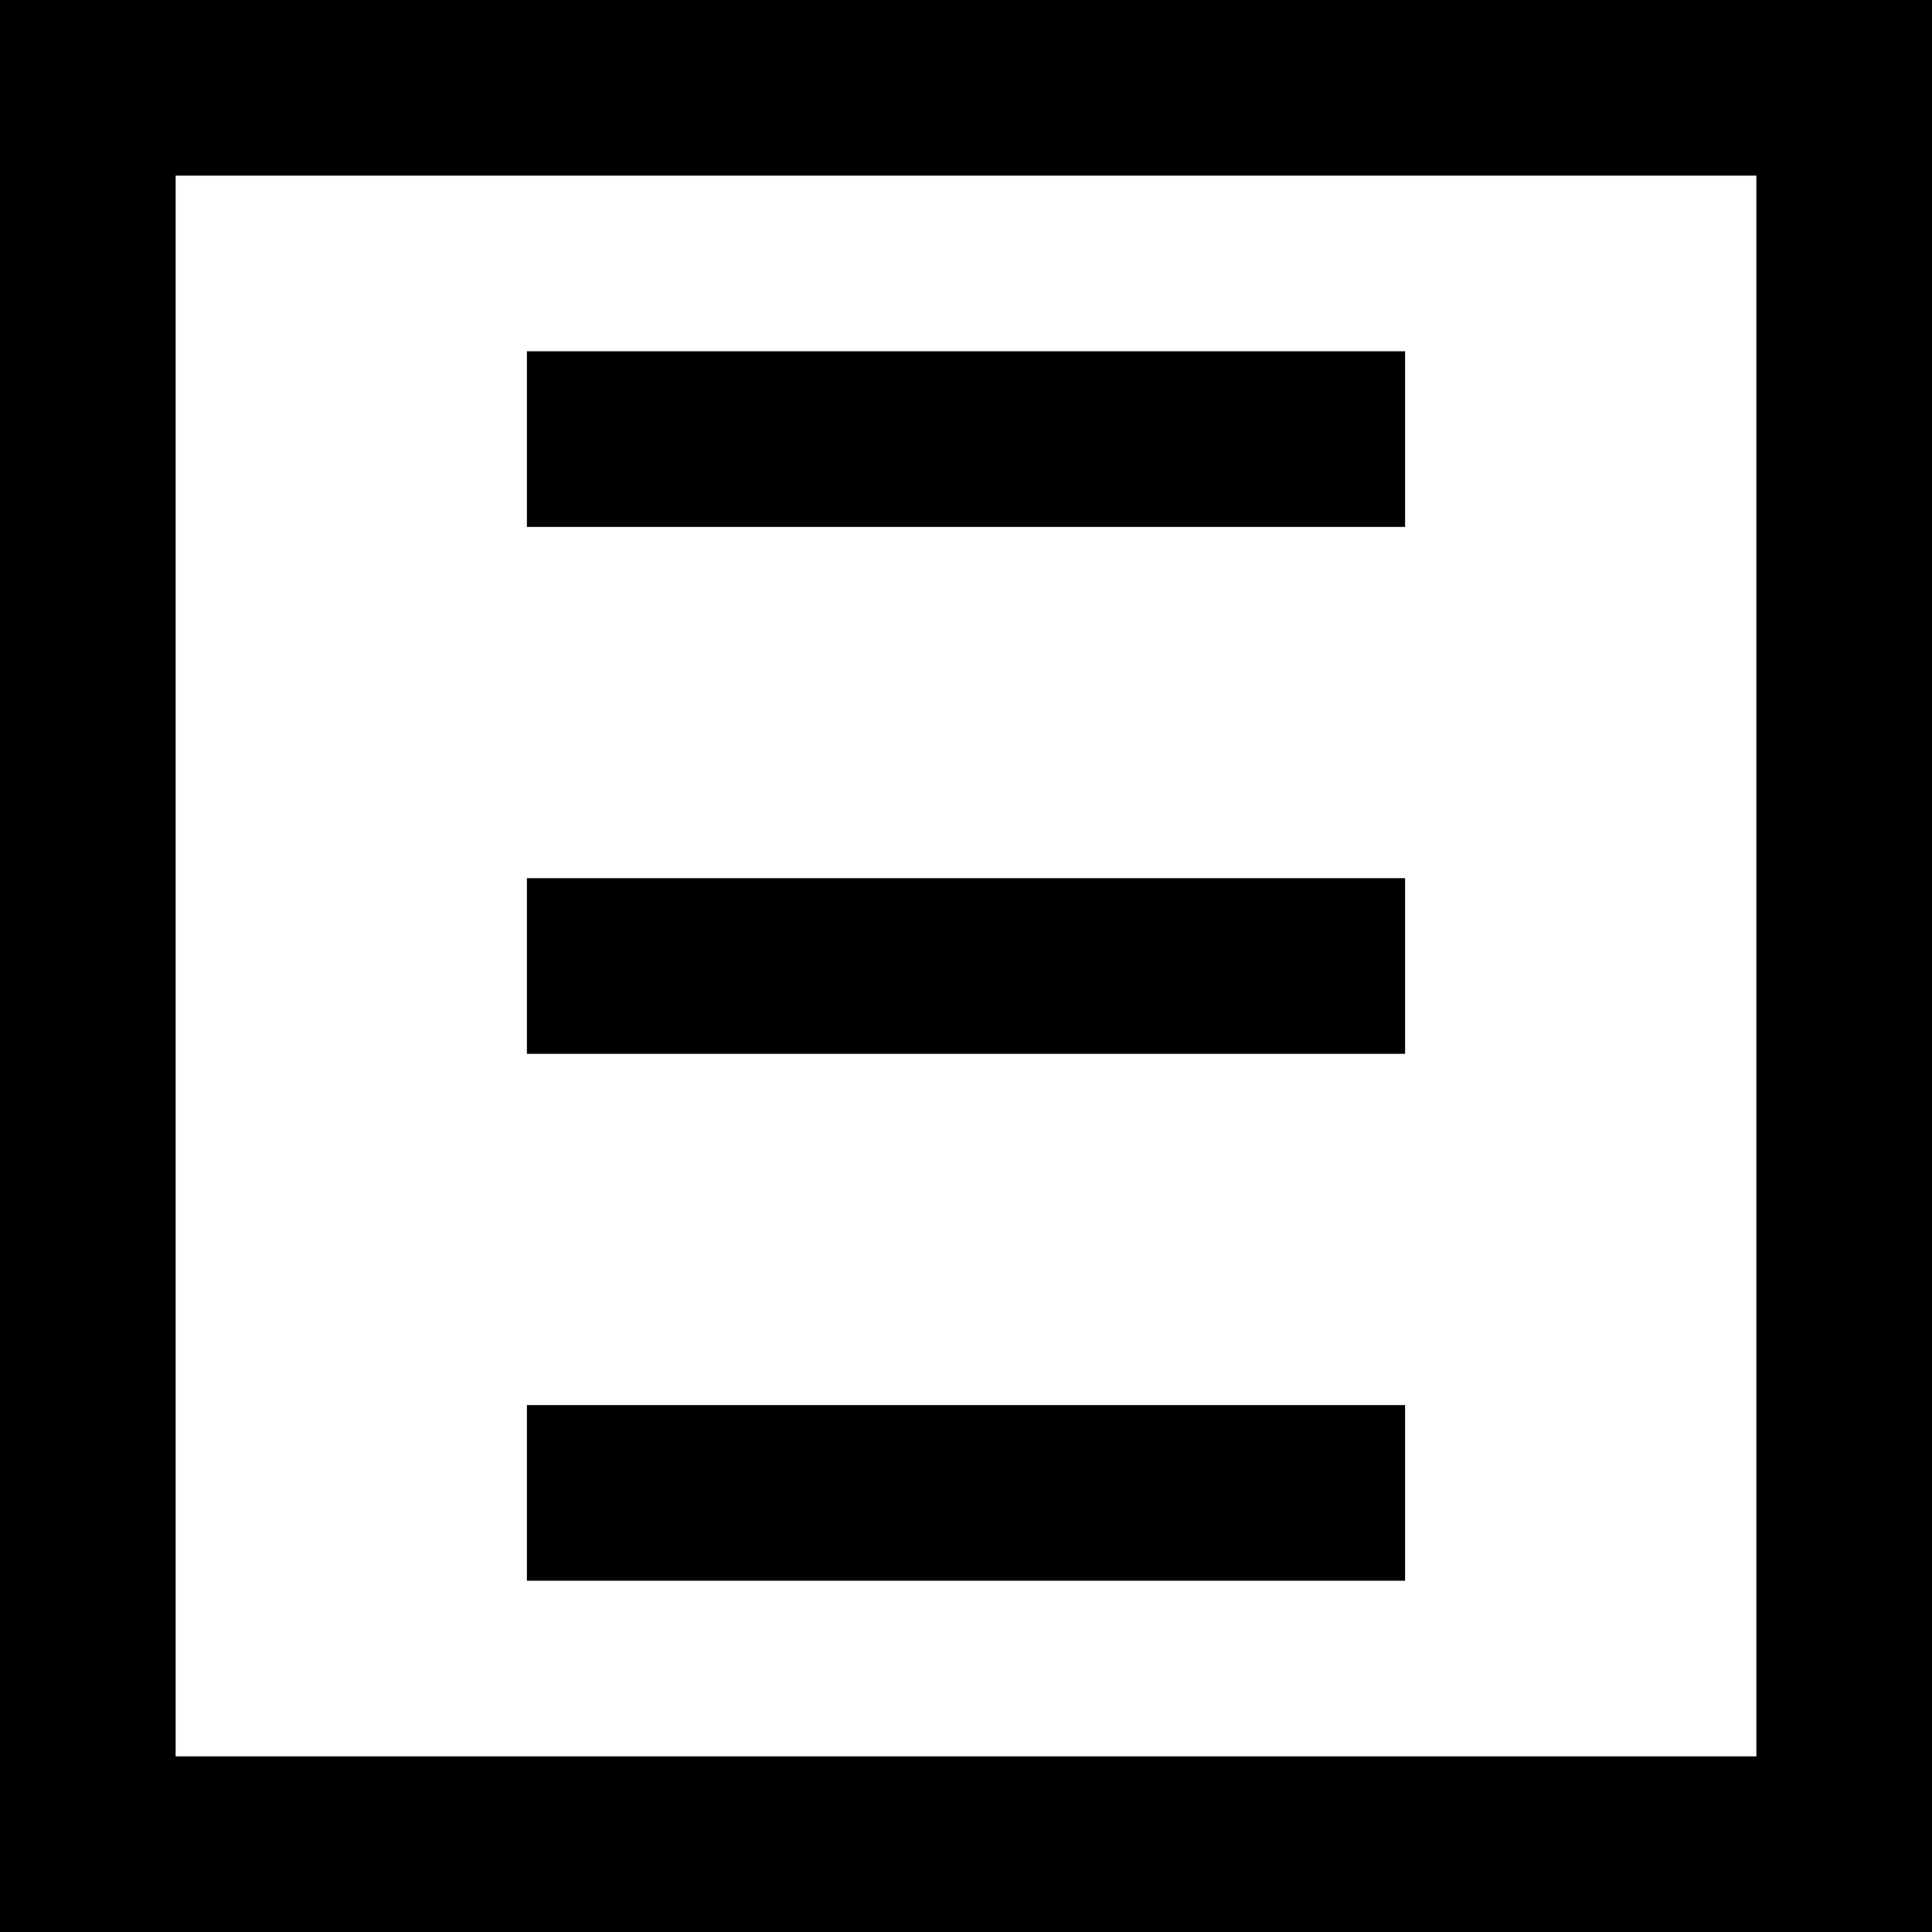
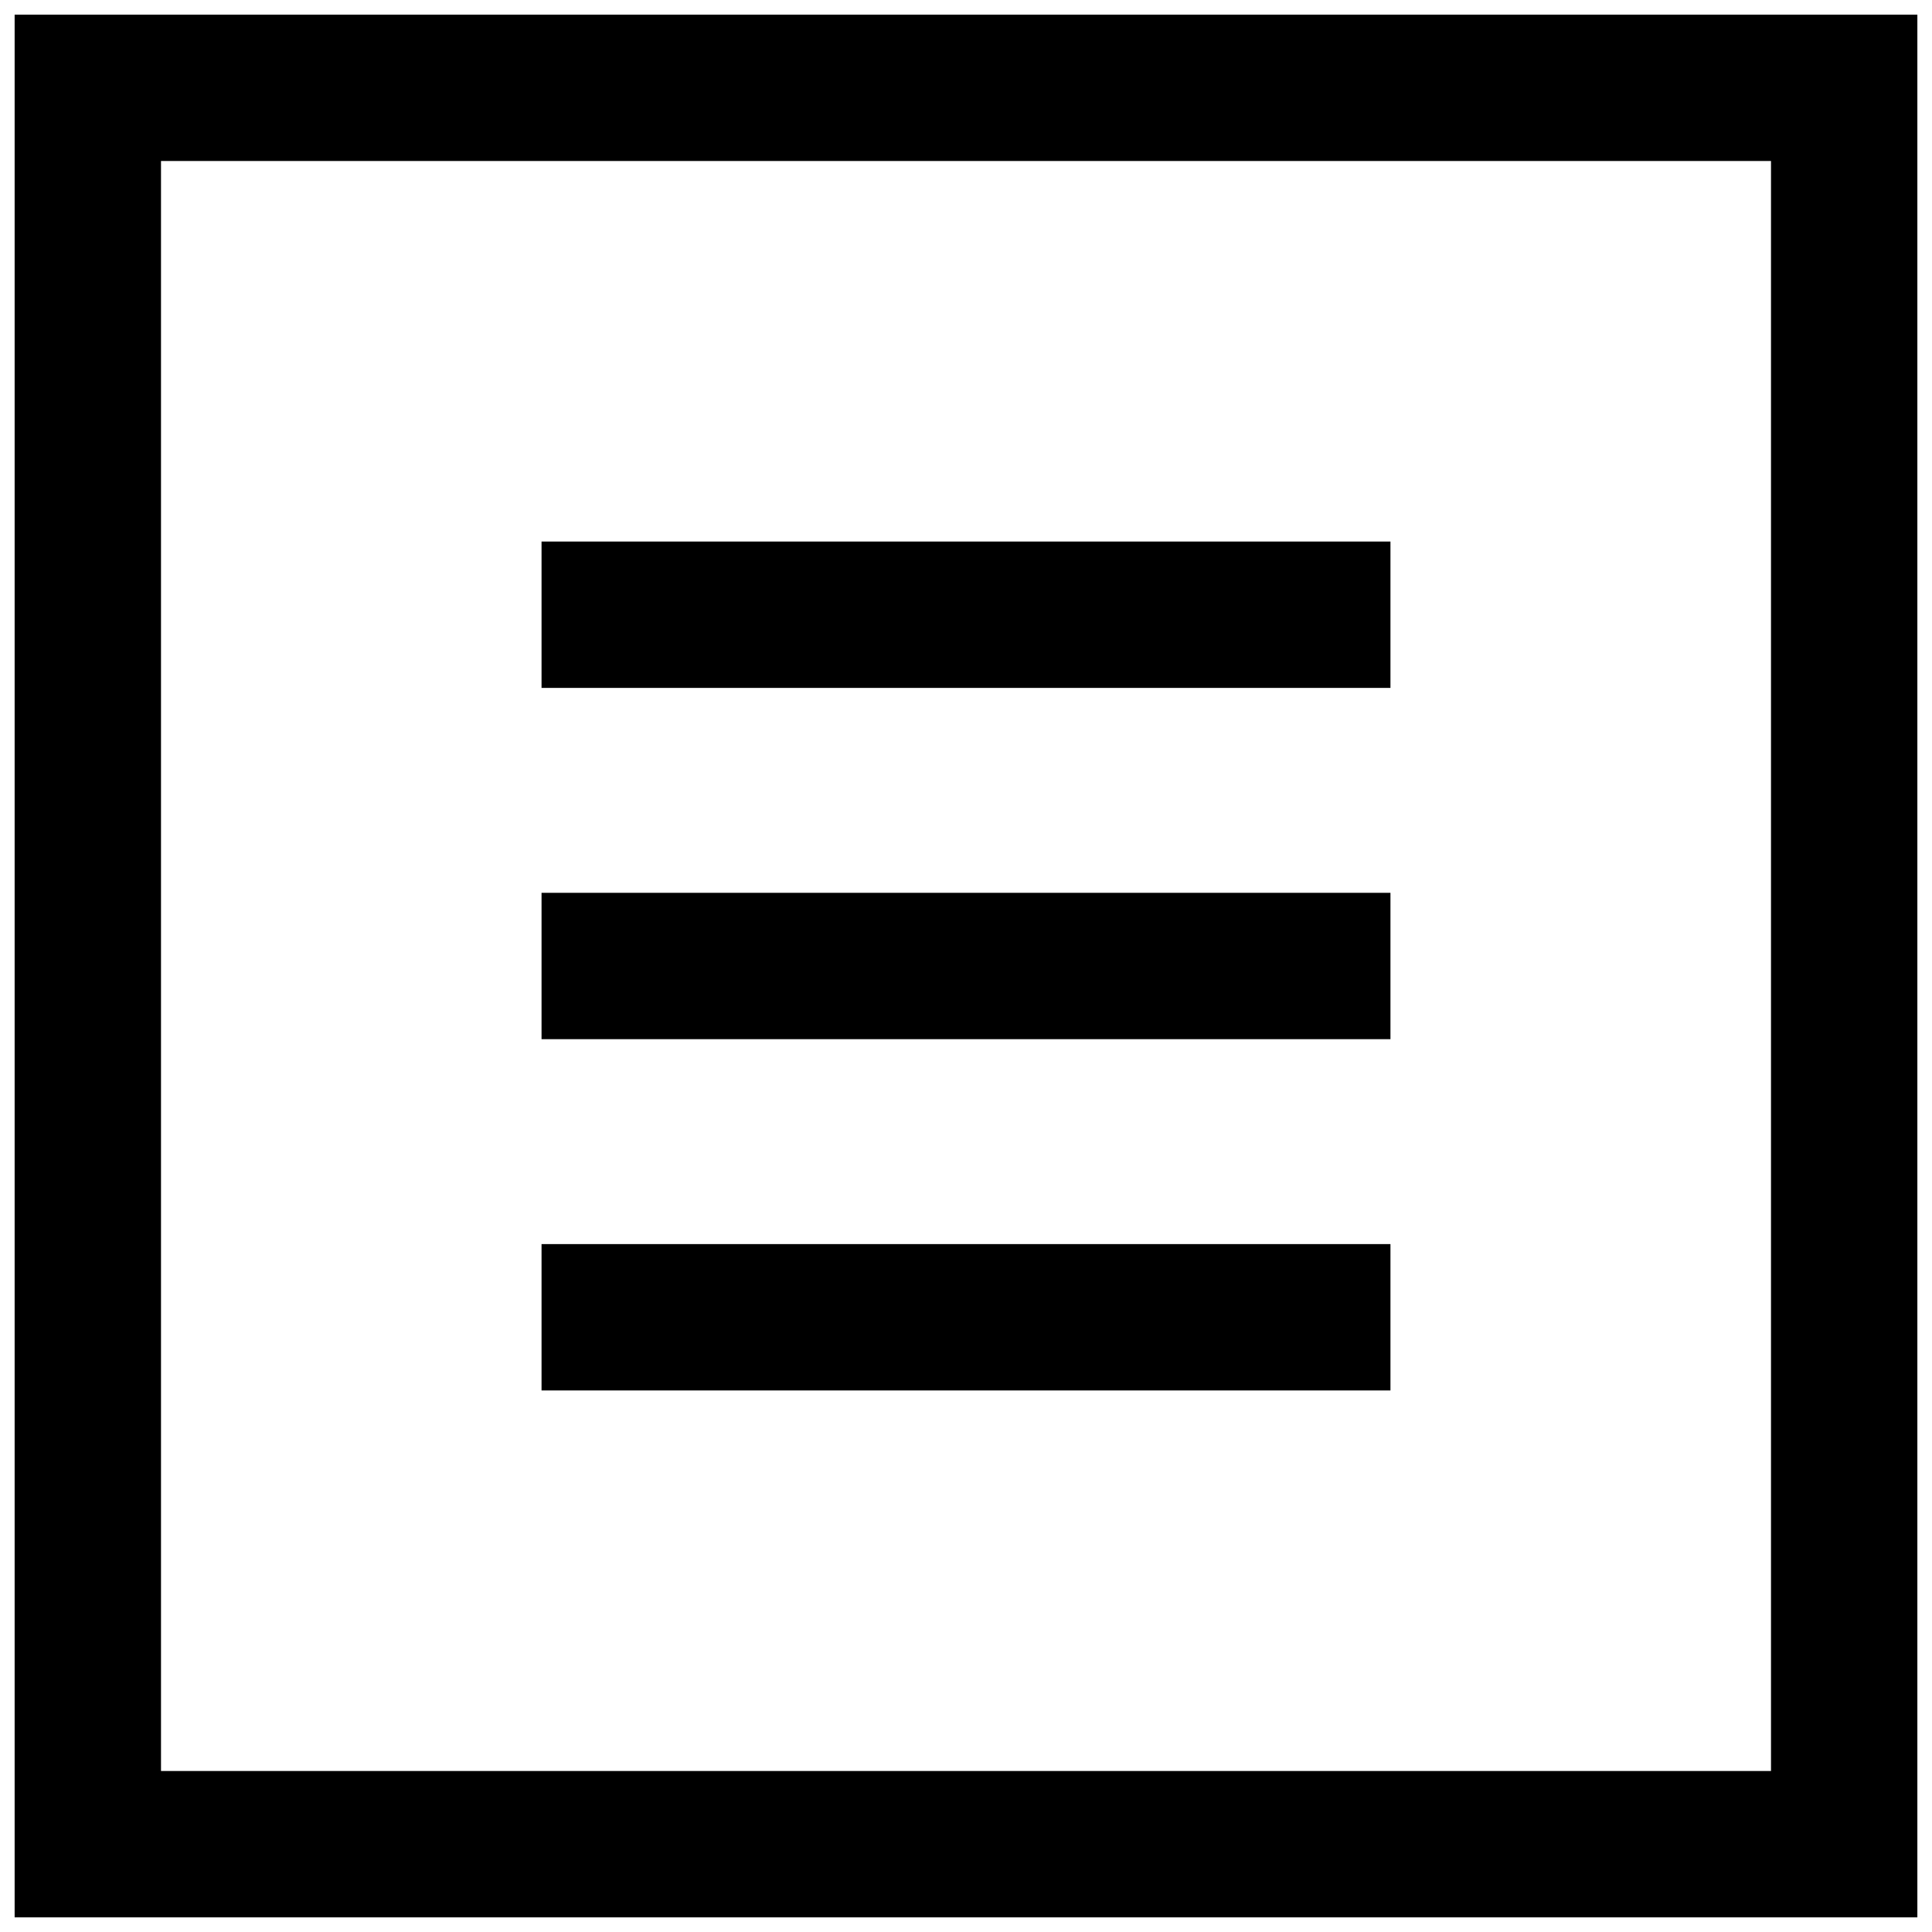
<svg xmlns="http://www.w3.org/2000/svg" id="hamburger" width="33" height="33" viewBox="0 0 33 33">
-   <path d="M0,0h33v3h-33zM0,3h3v3h-3zM30,3h3v3h-3zM0,6h3v3h-3zM9,6h15v3h-15zM30,6h3v3h-3zM0,9h3v3h-3zM30,9h3v3h-3zM0,12h3v3h-3zM30,12h3v3h-3zM0,15h3v3h-3zM9,15h15v3h-15zM30,15h3v3h-3zM0,18h3v3h-3zM30,18h3v3h-3zM0,21h3v3h-3zM30,21h3v3h-3zM0,24h3v3h-3zM9,24h15v3h-15zM30,24h3v3h-3zM0,27h3v3h-3zM30,27h3v3h-3zM0,30h33v3h-33zM0,0h3v33h-3zM3,0h3v3h-3zM3,30h3v3h-3zM6,0h3v3h-3zM6,30h3v3h-3zM9,0h3v3h-3zM9,6h3v3h-3zM9,15h3v3h-3zM9,24h3v3h-3zM9,30h3v3h-3zM12,0h3v3h-3zM12,6h3v3h-3zM12,15h3v3h-3zM12,24h3v3h-3zM12,30h3v3h-3zM15,0h3v3h-3zM15,6h3v3h-3zM15,15h3v3h-3zM15,24h3v3h-3zM15,30h3v3h-3zM18,0h3v3h-3zM18,6h3v3h-3zM18,15h3v3h-3zM18,24h3v3h-3zM18,30h3v3h-3zM21,0h3v3h-3zM21,6h3v3h-3zM21,15h3v3h-3zM21,24h3v3h-3zM21,30h3v3h-3zM24,0h3v3h-3zM24,30h3v3h-3zM27,0h3v3h-3zM27,30h3v3h-3zM30,0h3v33h-3z" fill="currentColor" />
+   <path d="M1.5,1.5H31.5V31.5H1.5ZM10.5,10.5H13.5H16.5H19.5H22.5M10.5,16.5H13.5H16.5H19.5H22.5M10.5,22.5H13.5H16.5H19.5H22.5" stroke="currentColor" stroke-width="2.5" fill="none" stroke-linecap="square" />
</svg>
